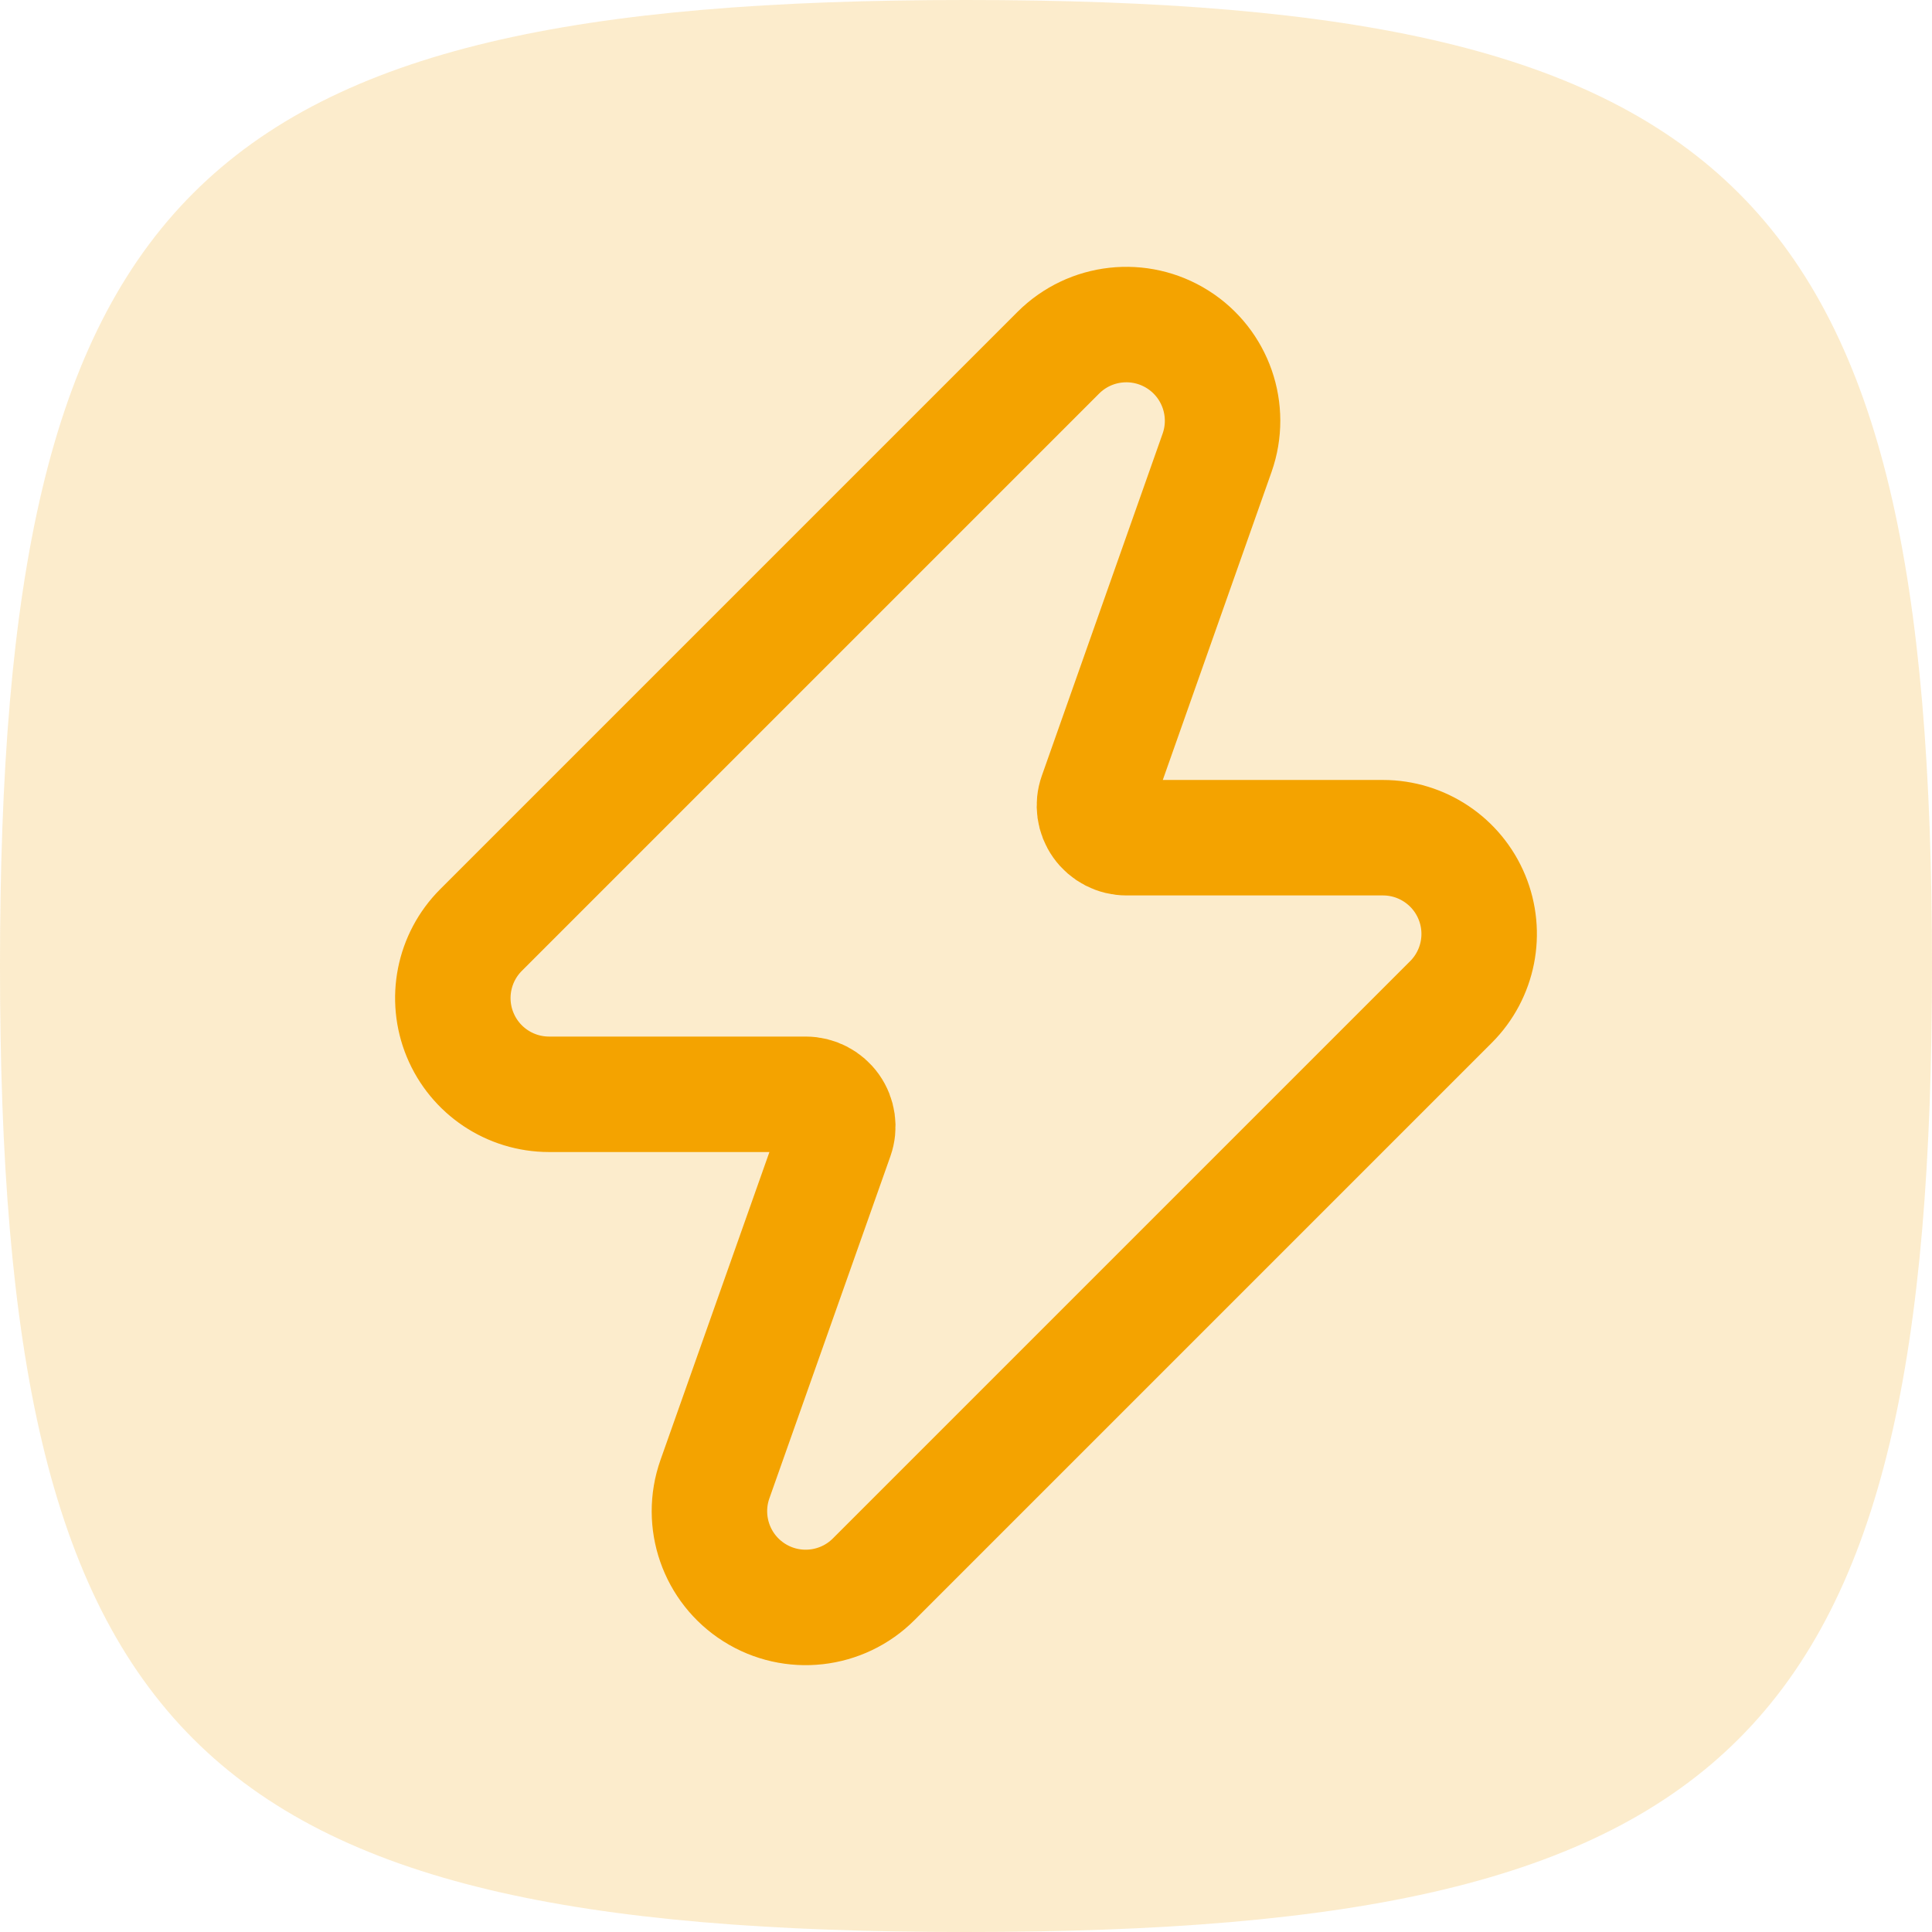
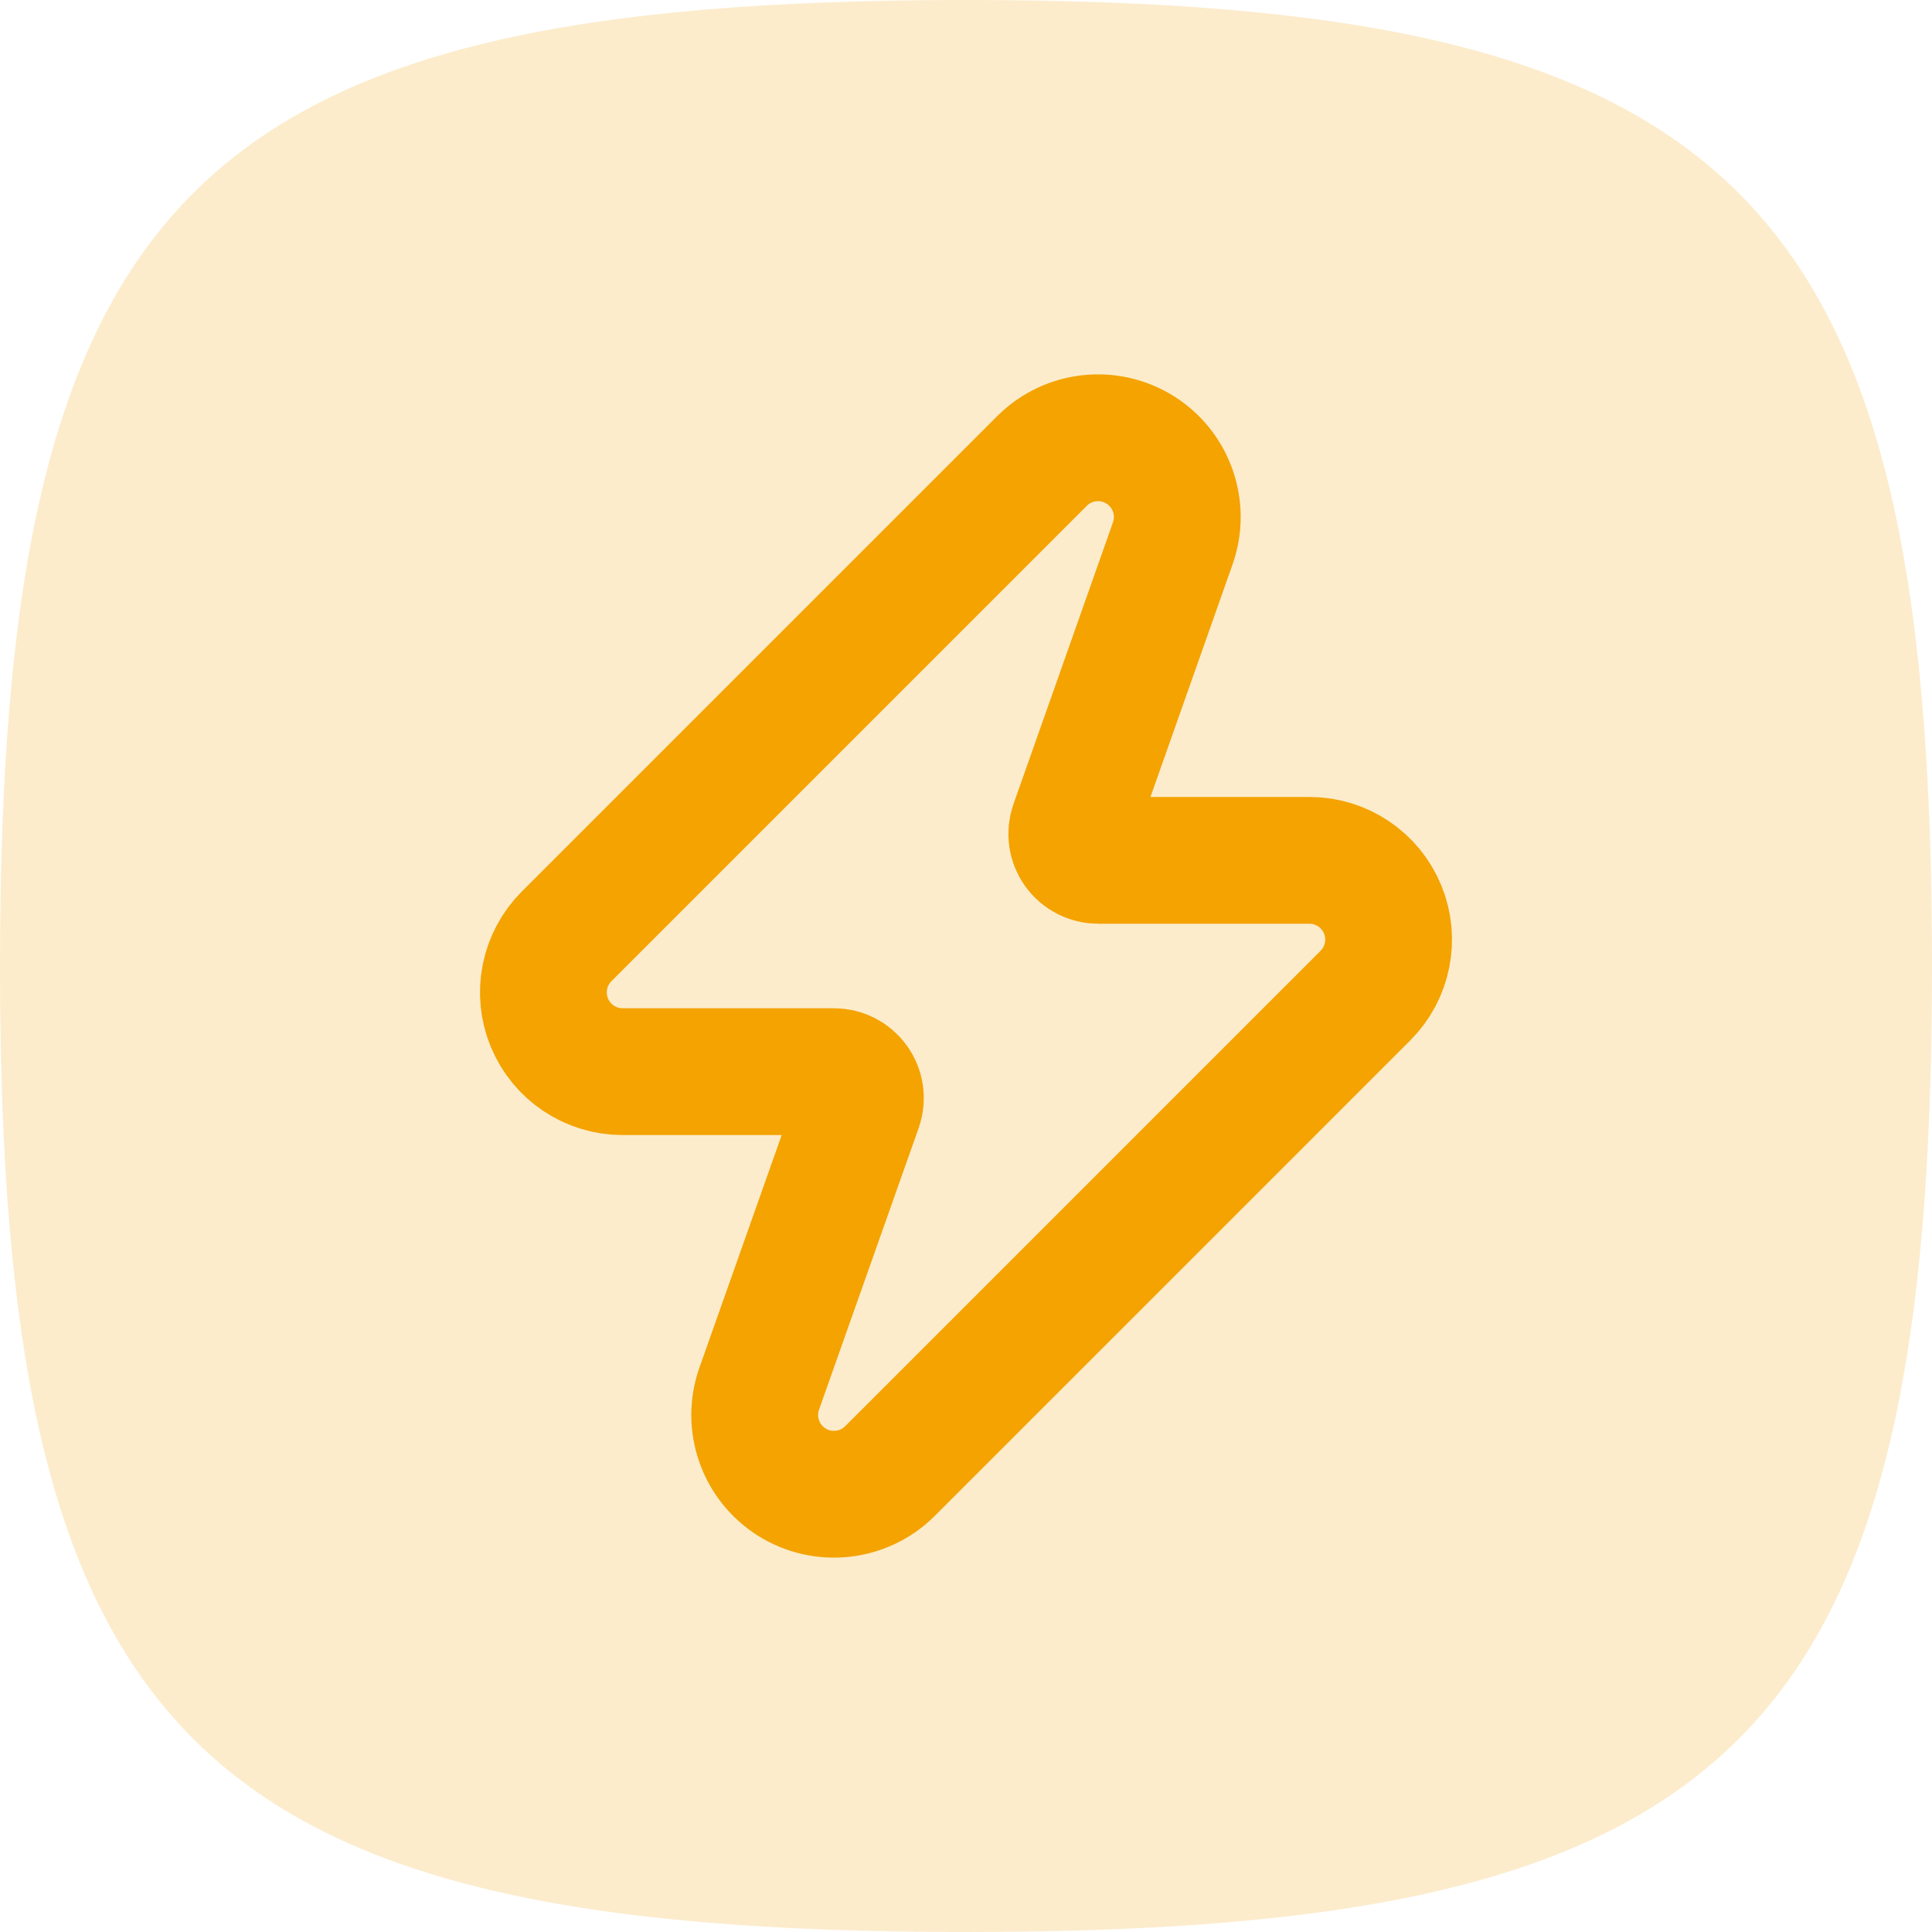
<svg xmlns="http://www.w3.org/2000/svg" viewBox="0 0 512 512">
  <path d="M0 256C0 51.2 51.2 0 256 0 460.8 0 512 51.2 512 256 512 460.8 460.8 512 256 512 51.2 512 0 460.8 0 256" fill="#F4A300" fill-opacity="0.2" />
-   <g transform="translate(52 52) scale(17)" fill="none" stroke="#F4A300" stroke-width="1.8" stroke-linecap="round" stroke-linejoin="round">
+   <g transform="translate(88 88) scale(14)" fill="none" stroke="#F4A300" stroke-width="2.4" stroke-linecap="round" stroke-linejoin="round">
    <rect width="24" height="24" fill="none" stroke="none" />
    <path d="M15.914 4a1.5 1.5 0 00-2.474-1.561l-9 9A1.5 1.5 0 005.5 14h4.002a.5.5 0 01.471.666L8.086 20a1.5 1.5 0 002.475 1.56l9-9A1.5 1.5 0 0018.5 10h-3.997a.5.5 0 01-.472-.667z" />
  </g>
</svg>
